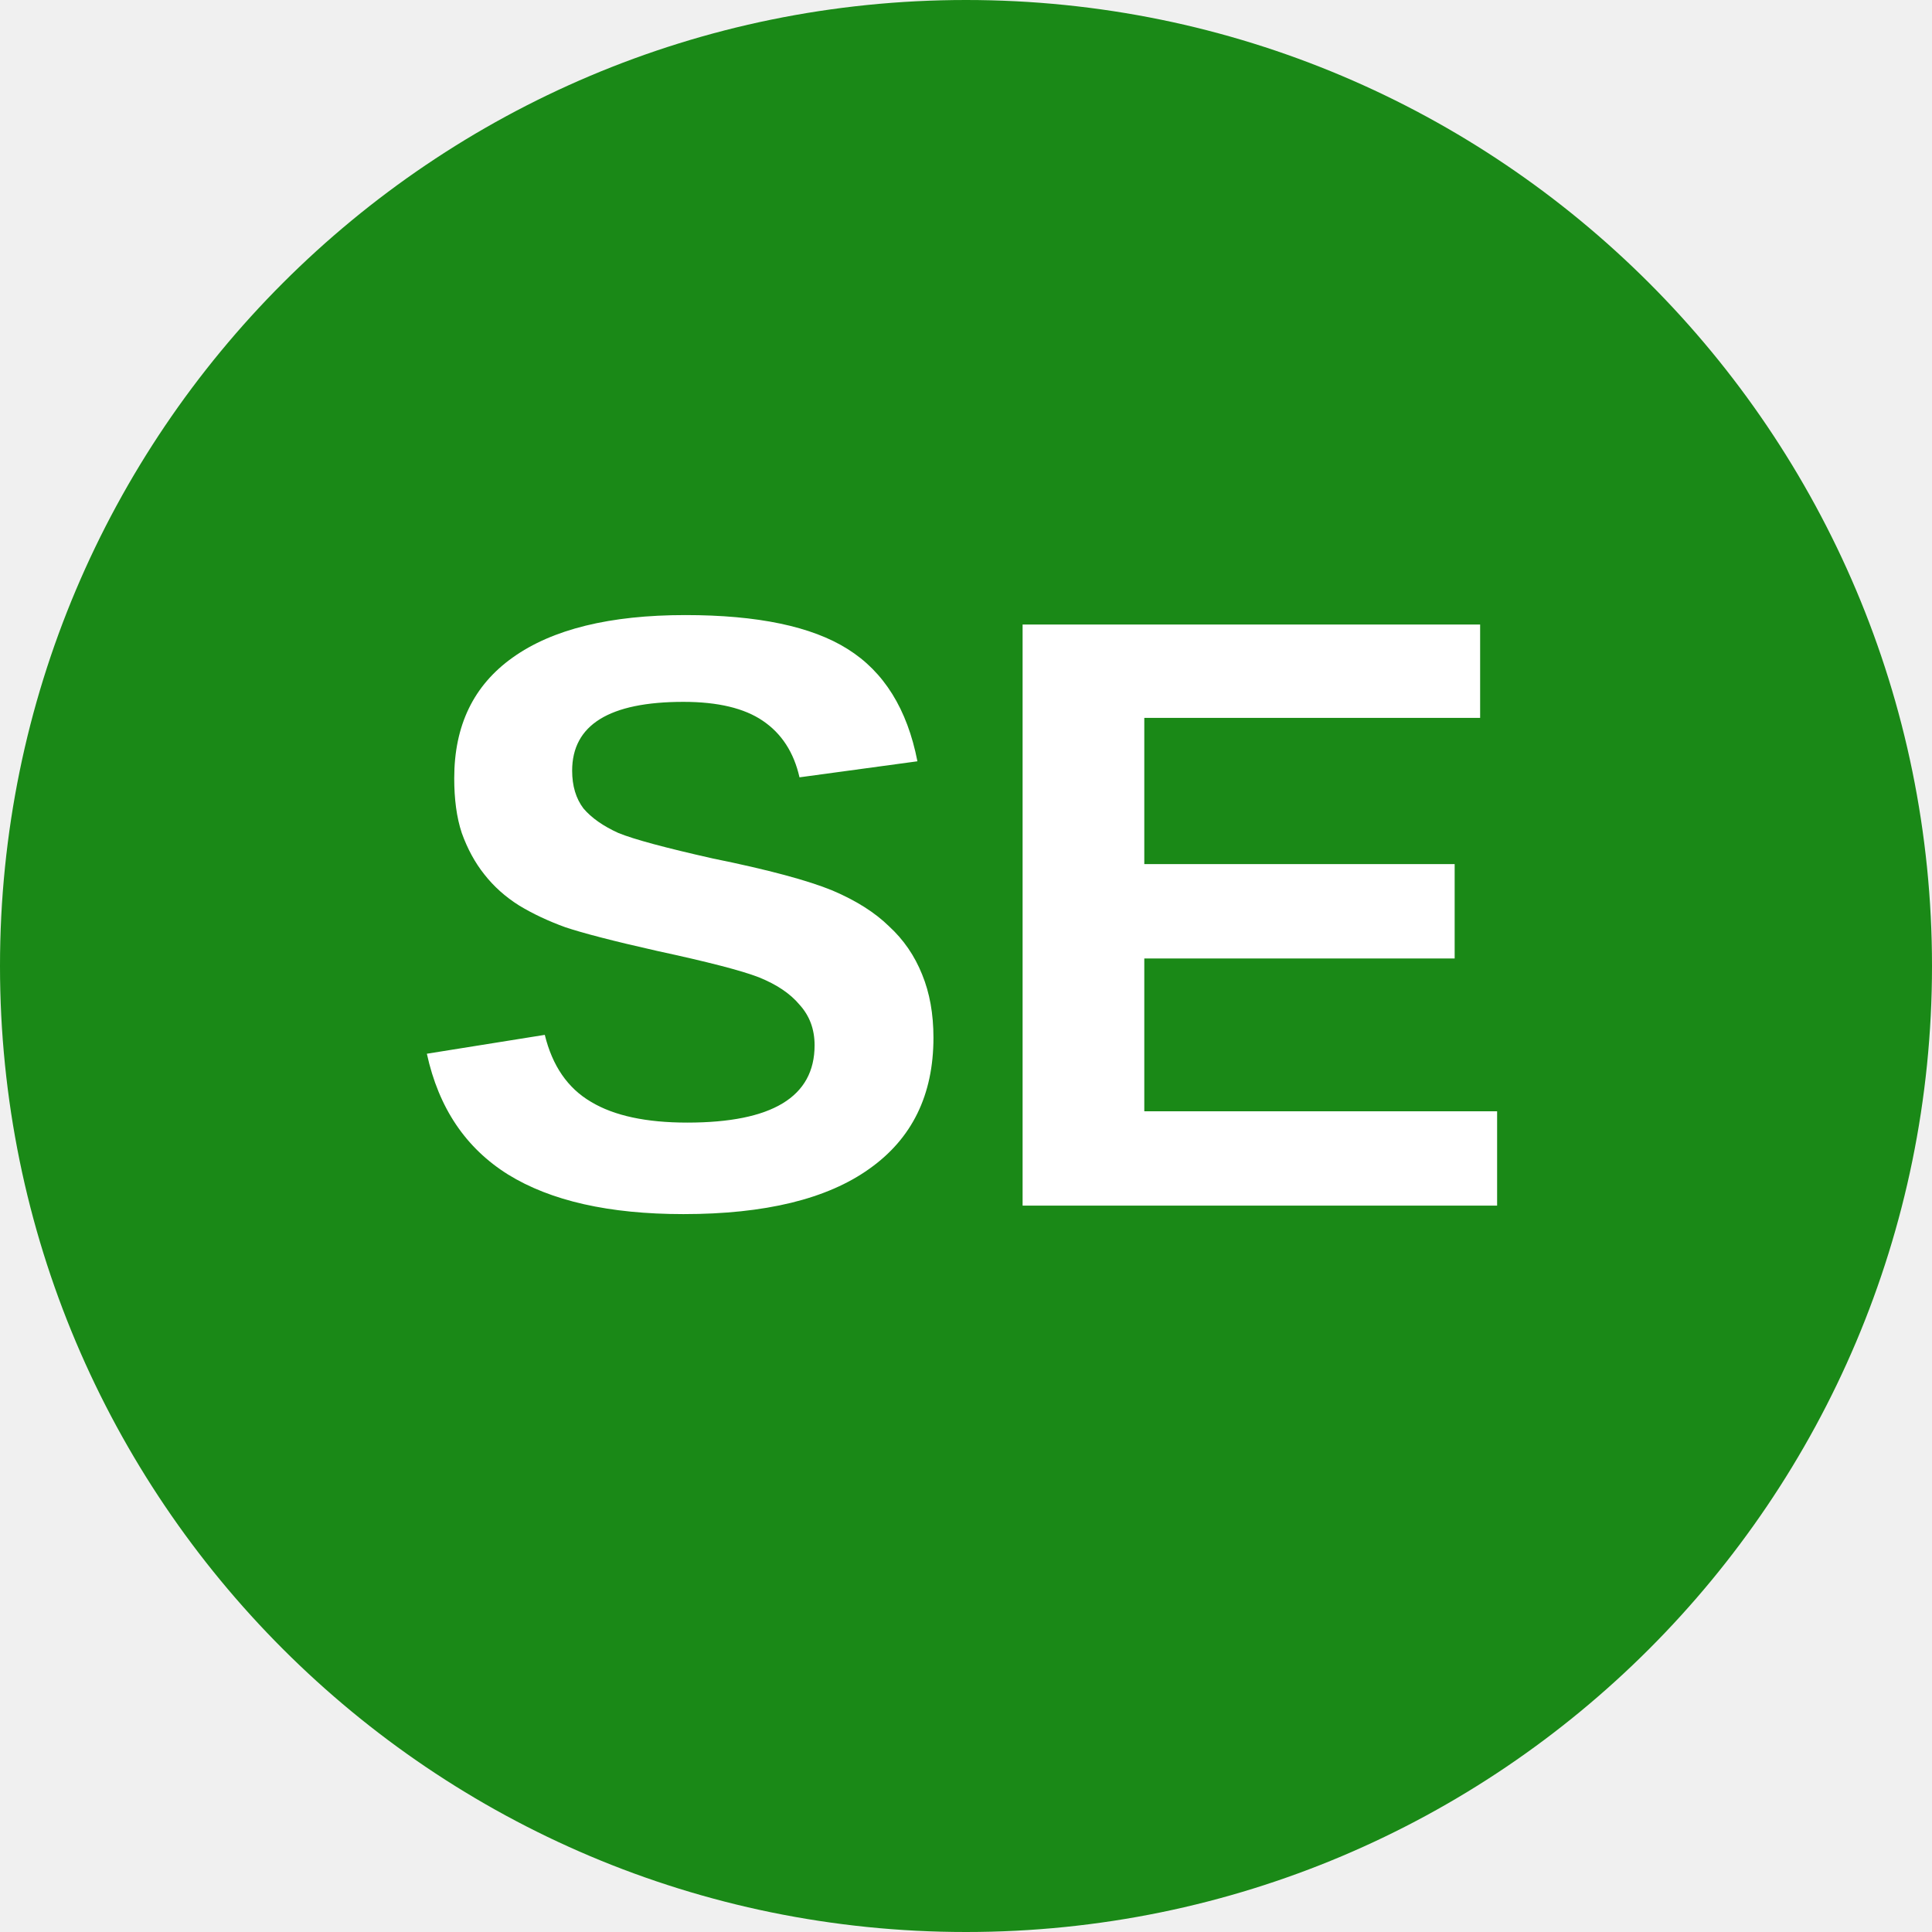
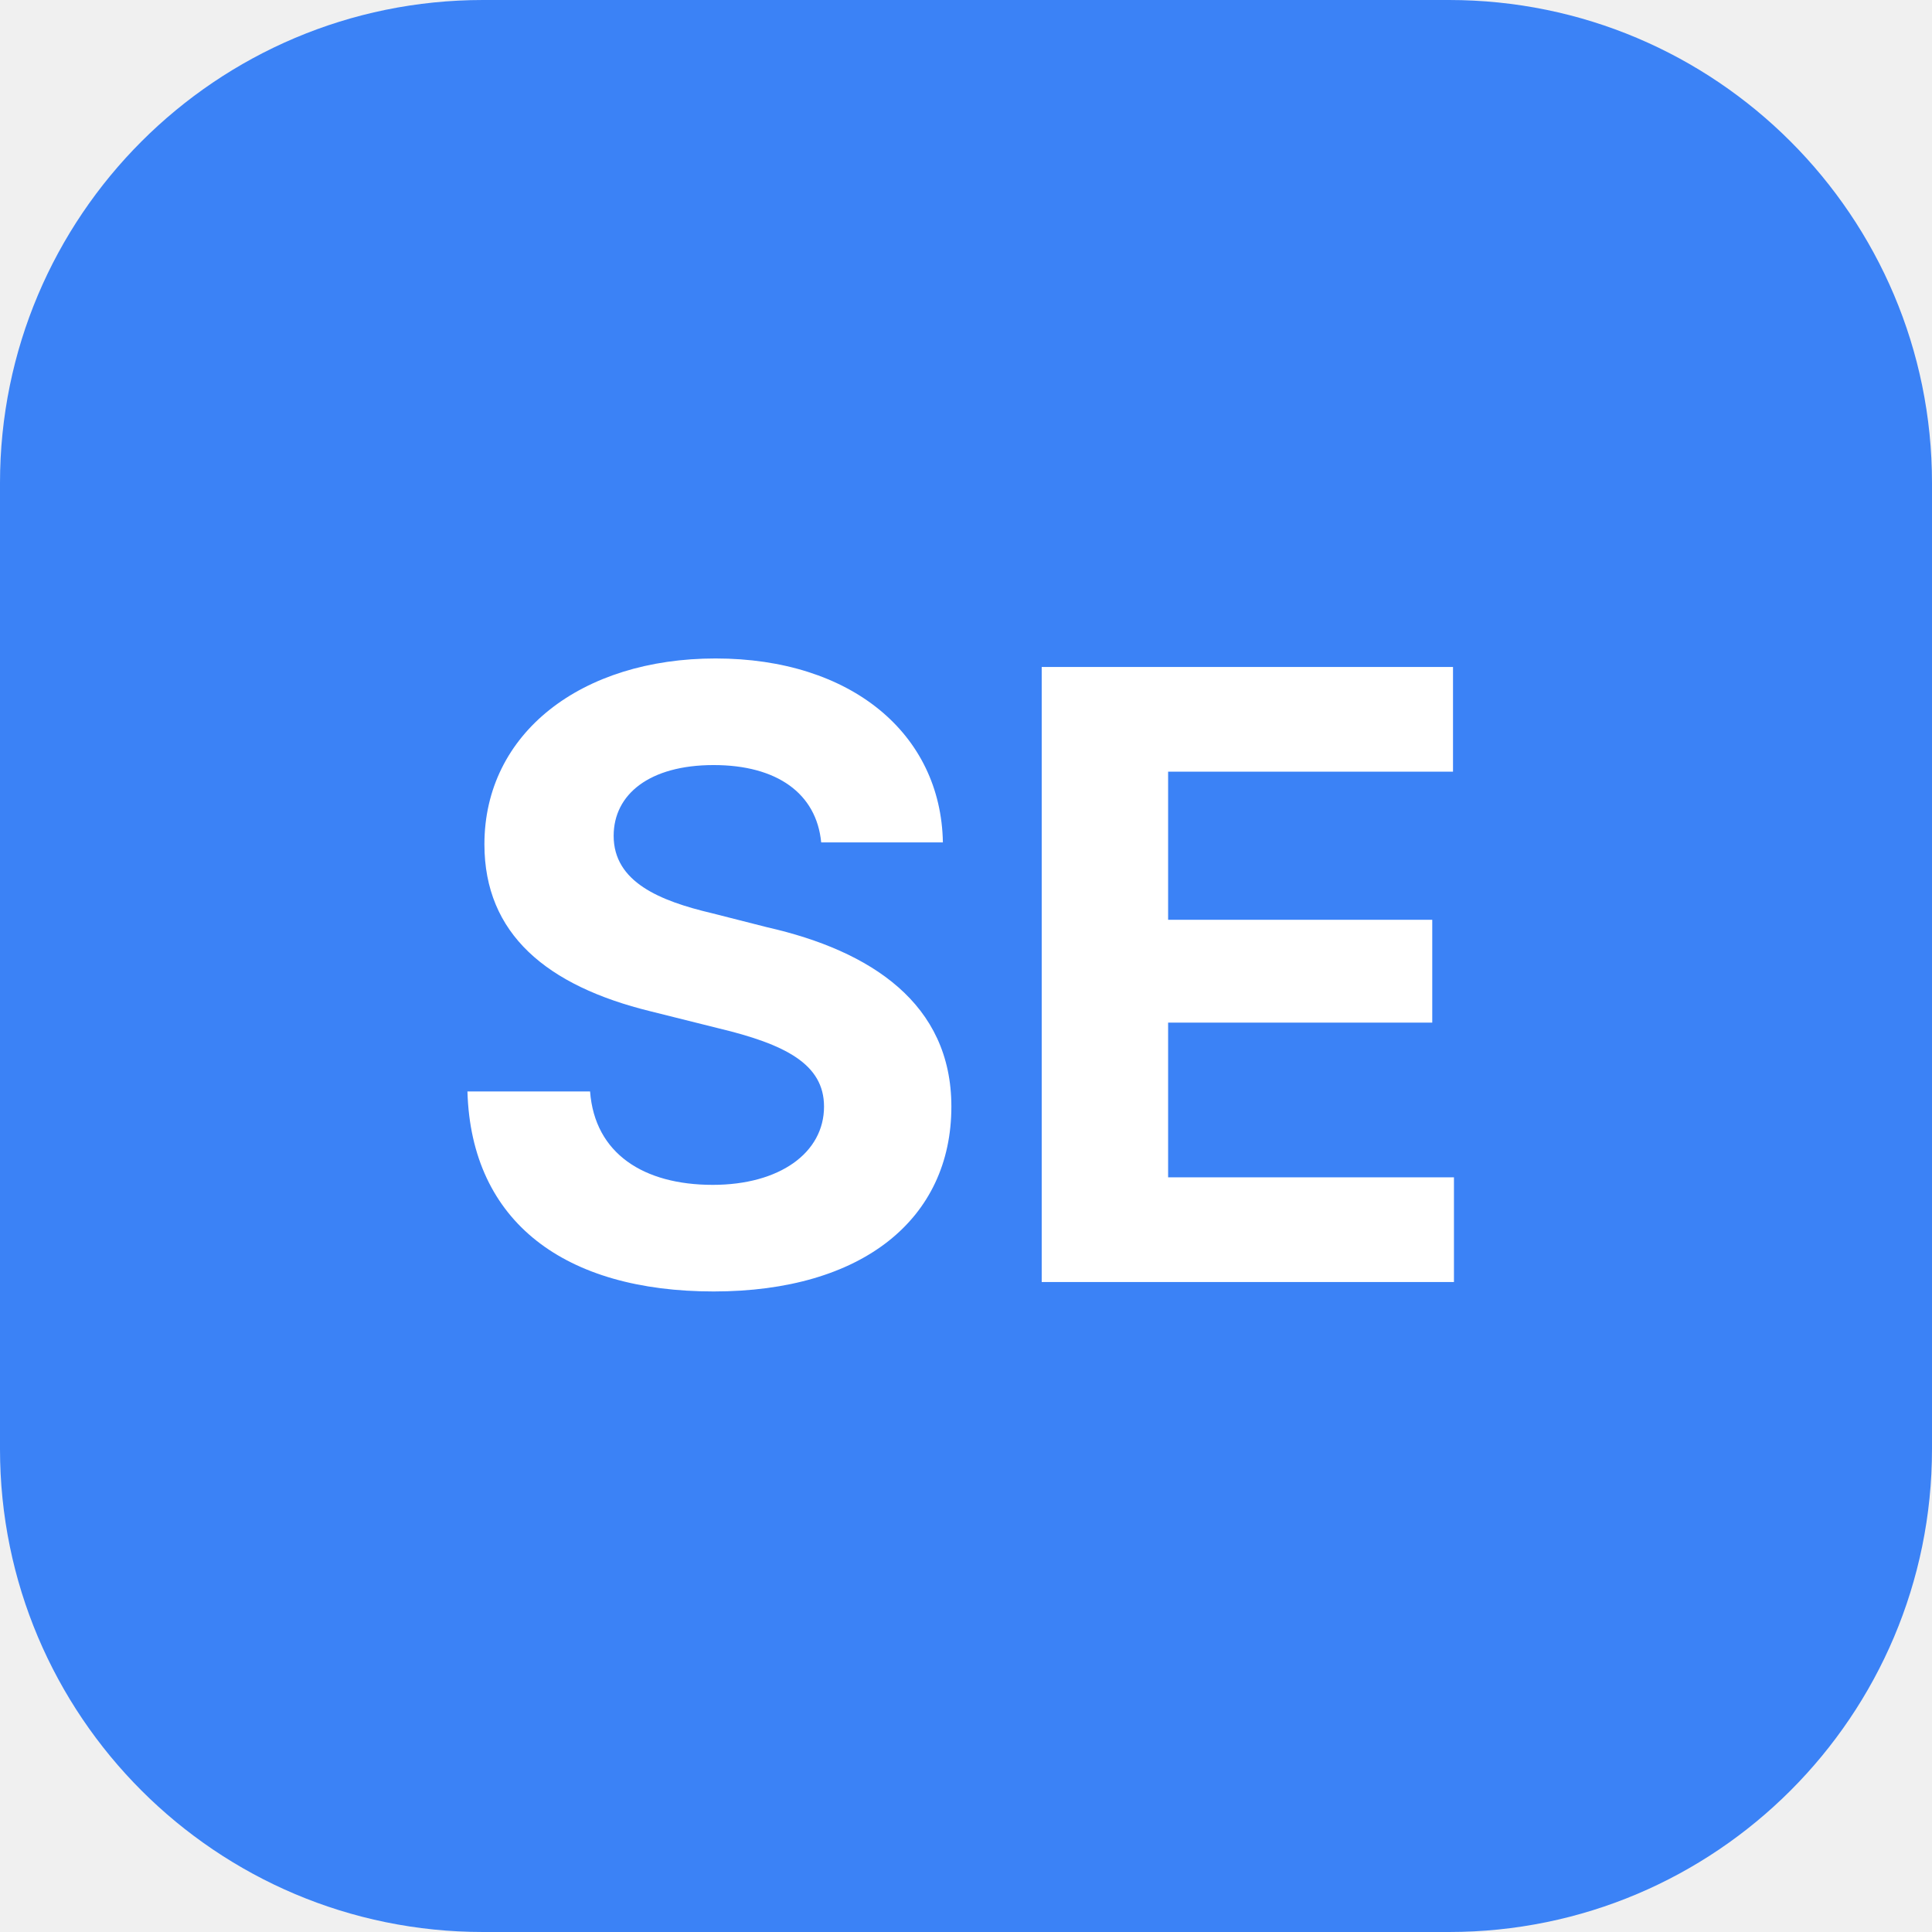
<svg xmlns="http://www.w3.org/2000/svg" width="32" height="32" viewBox="0 0 32 32" fill="none">
-   <rect width="32" height="32" rx="16" fill="#1a8917" />
-   <text x="50%" y="50%" font-family="Arial, sans-serif" font-size="14" font-weight="bold" fill="white" text-anchor="middle" dominant-baseline="middle">SE</text>
+   <rect width="32" height="32" rx="8" fill="#3b82f6" />
+   <text x="50%" y="50%" font-family="Inter, Arial, sans-serif" font-size="14" font-weight="700" fill="white" text-anchor="middle" dominant-baseline="middle">SE</text>
</svg>
